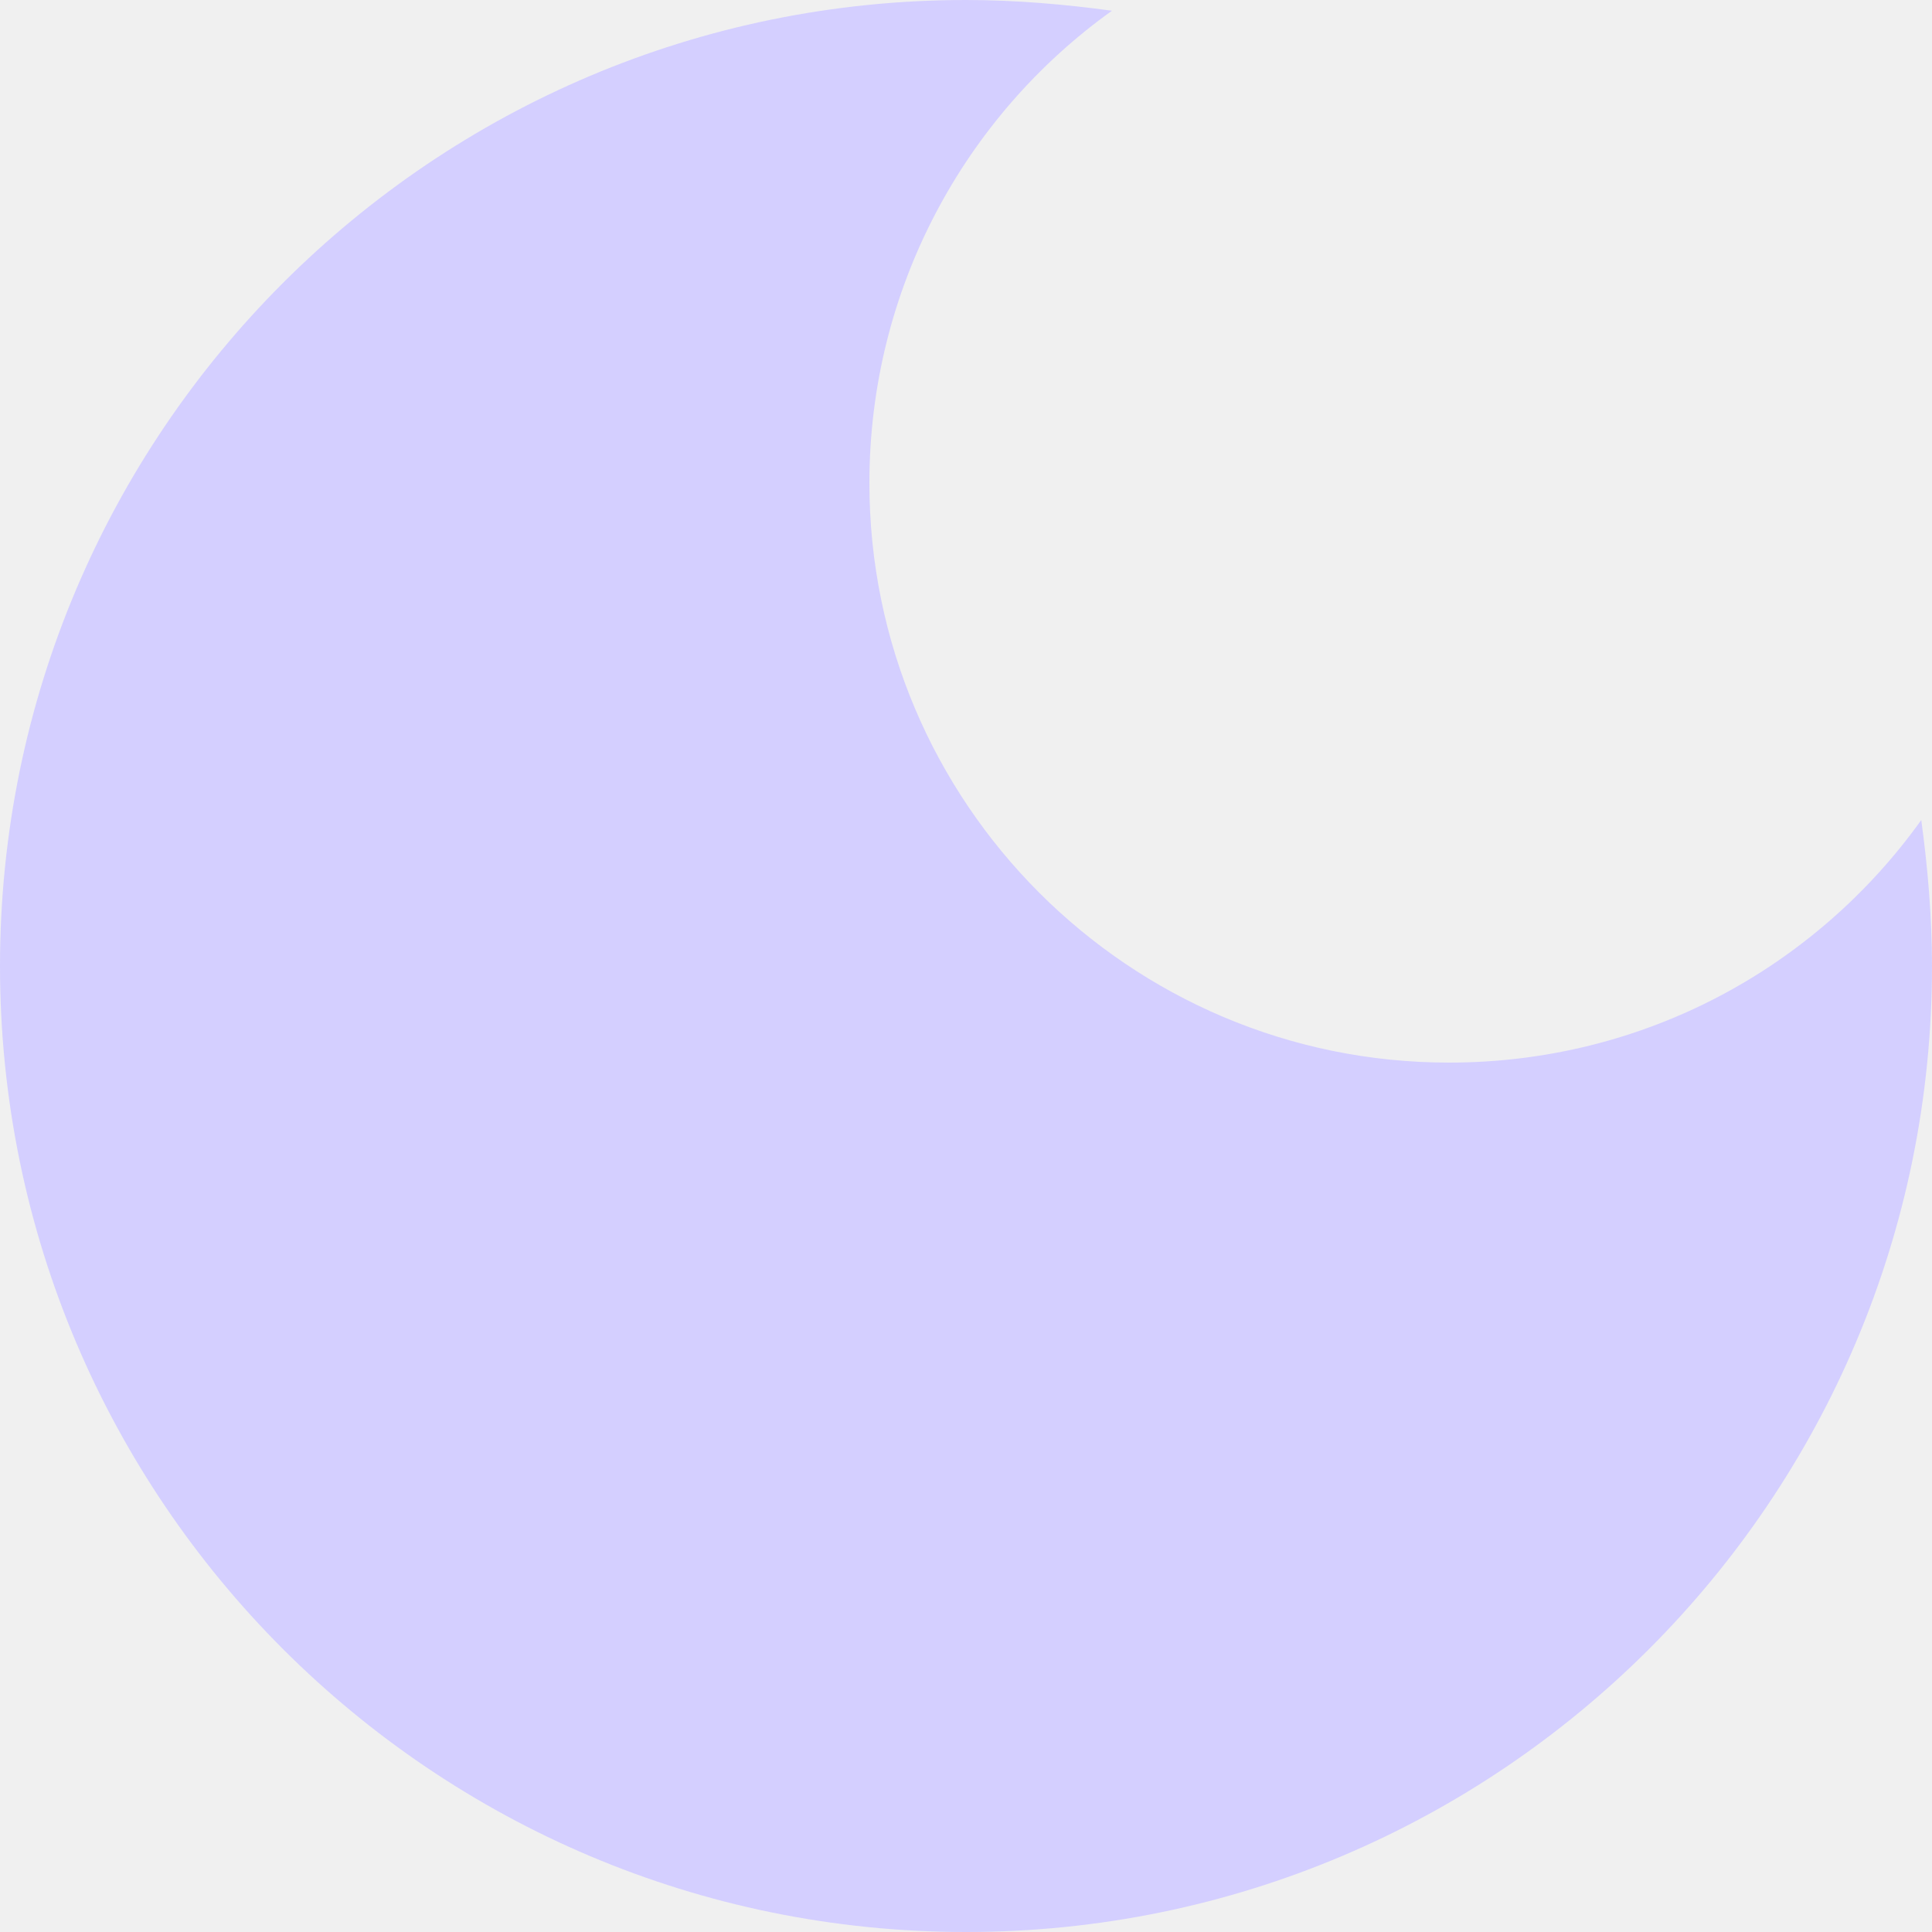
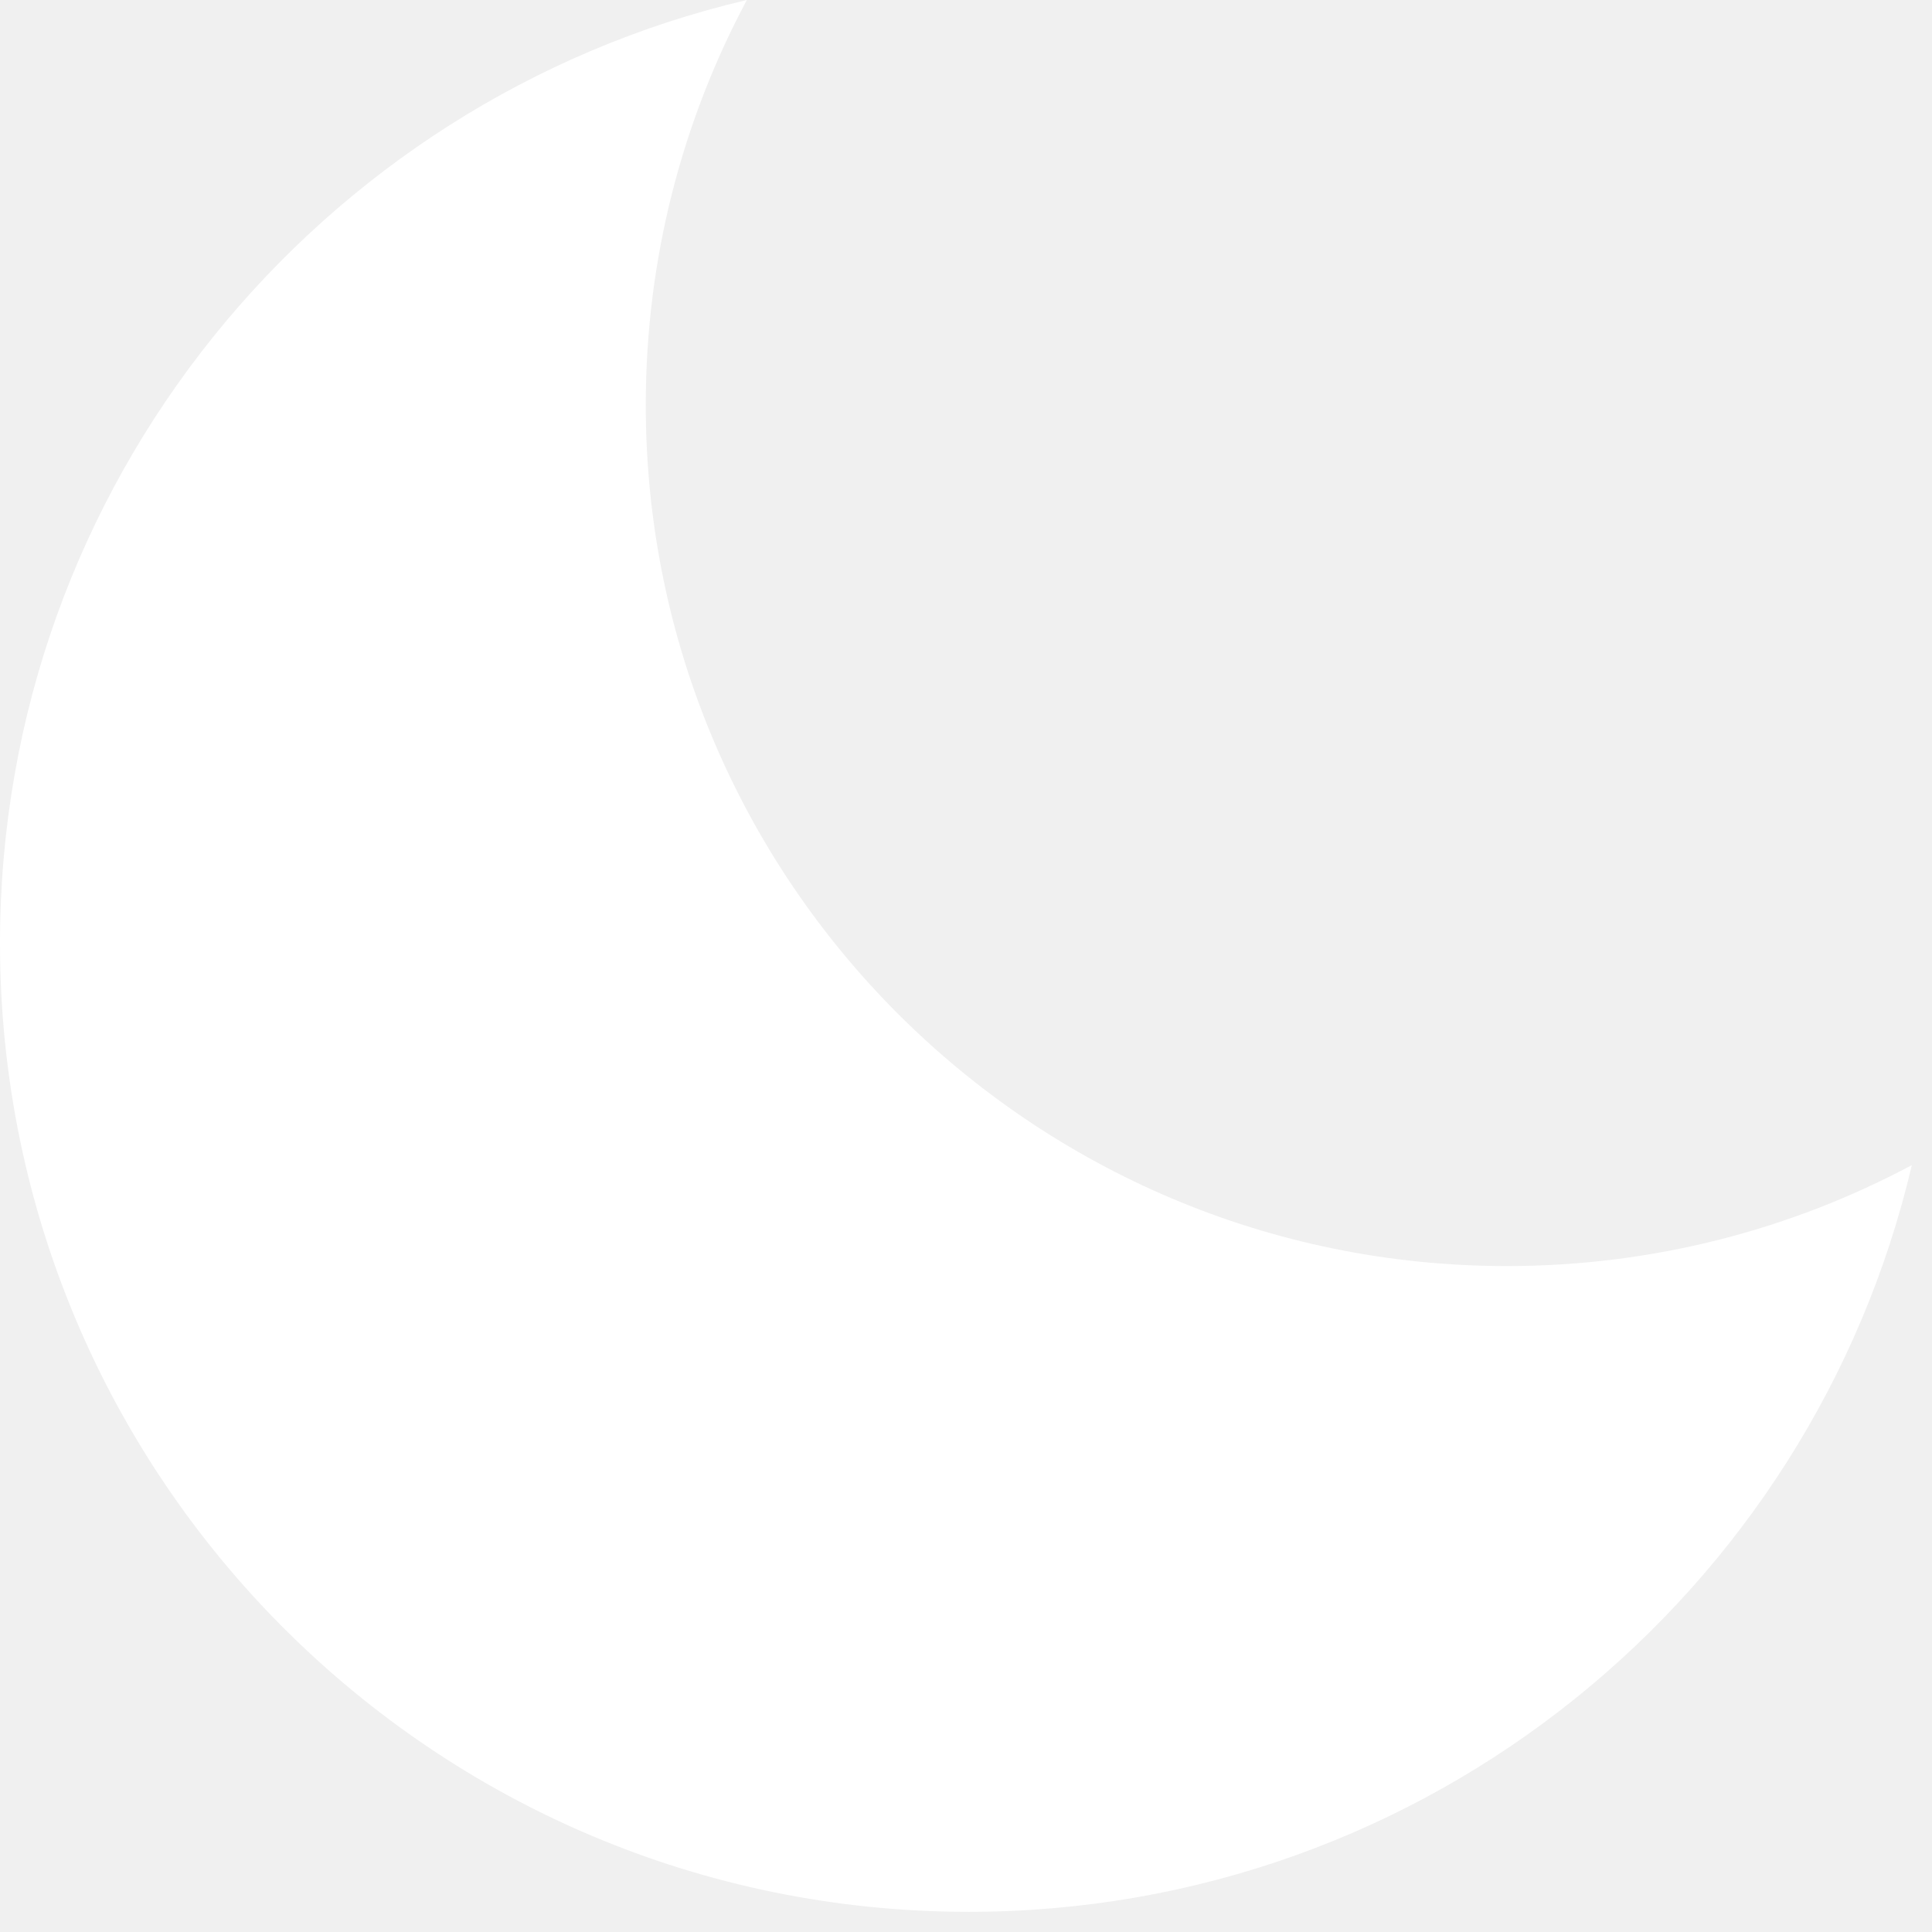
- <svg xmlns="http://www.w3.org/2000/svg" width="18" height="18" viewBox="0 0 18 18" fill="none">
-   <path d="M9 0C4.03 0 0 4.03 0 9C0 13.97 4.03 18 9 18C13.97 18 18 13.97 18 9C18 8.54 17.96 8.08 17.9 7.64C16.92 9.01 15.32 9.9 13.5 9.9C10.52 9.9 8.1 7.48 8.1 4.5C8.1 2.69 8.99 1.08 10.36 0.1C9.92 0.04 9.46 0 9 0Z" fill="#D4CFFF" />
+ <svg xmlns="http://www.w3.org/2000/svg" width="16" height="16" viewBox="0 0 16 16" fill="none">
+   <path d="M15.833 9.649C14.834 10.182 13.692 10.485 12.479 10.485C8.541 10.485 5.348 7.292 5.348 3.354C5.348 2.142 5.651 1 6.185 0C2.64 0.831 0 4.013 0 7.811C0 12.242 3.592 15.833 8.022 15.833C11.821 15.833 15.002 13.194 15.833 9.649Z" fill="white" />
</svg>
